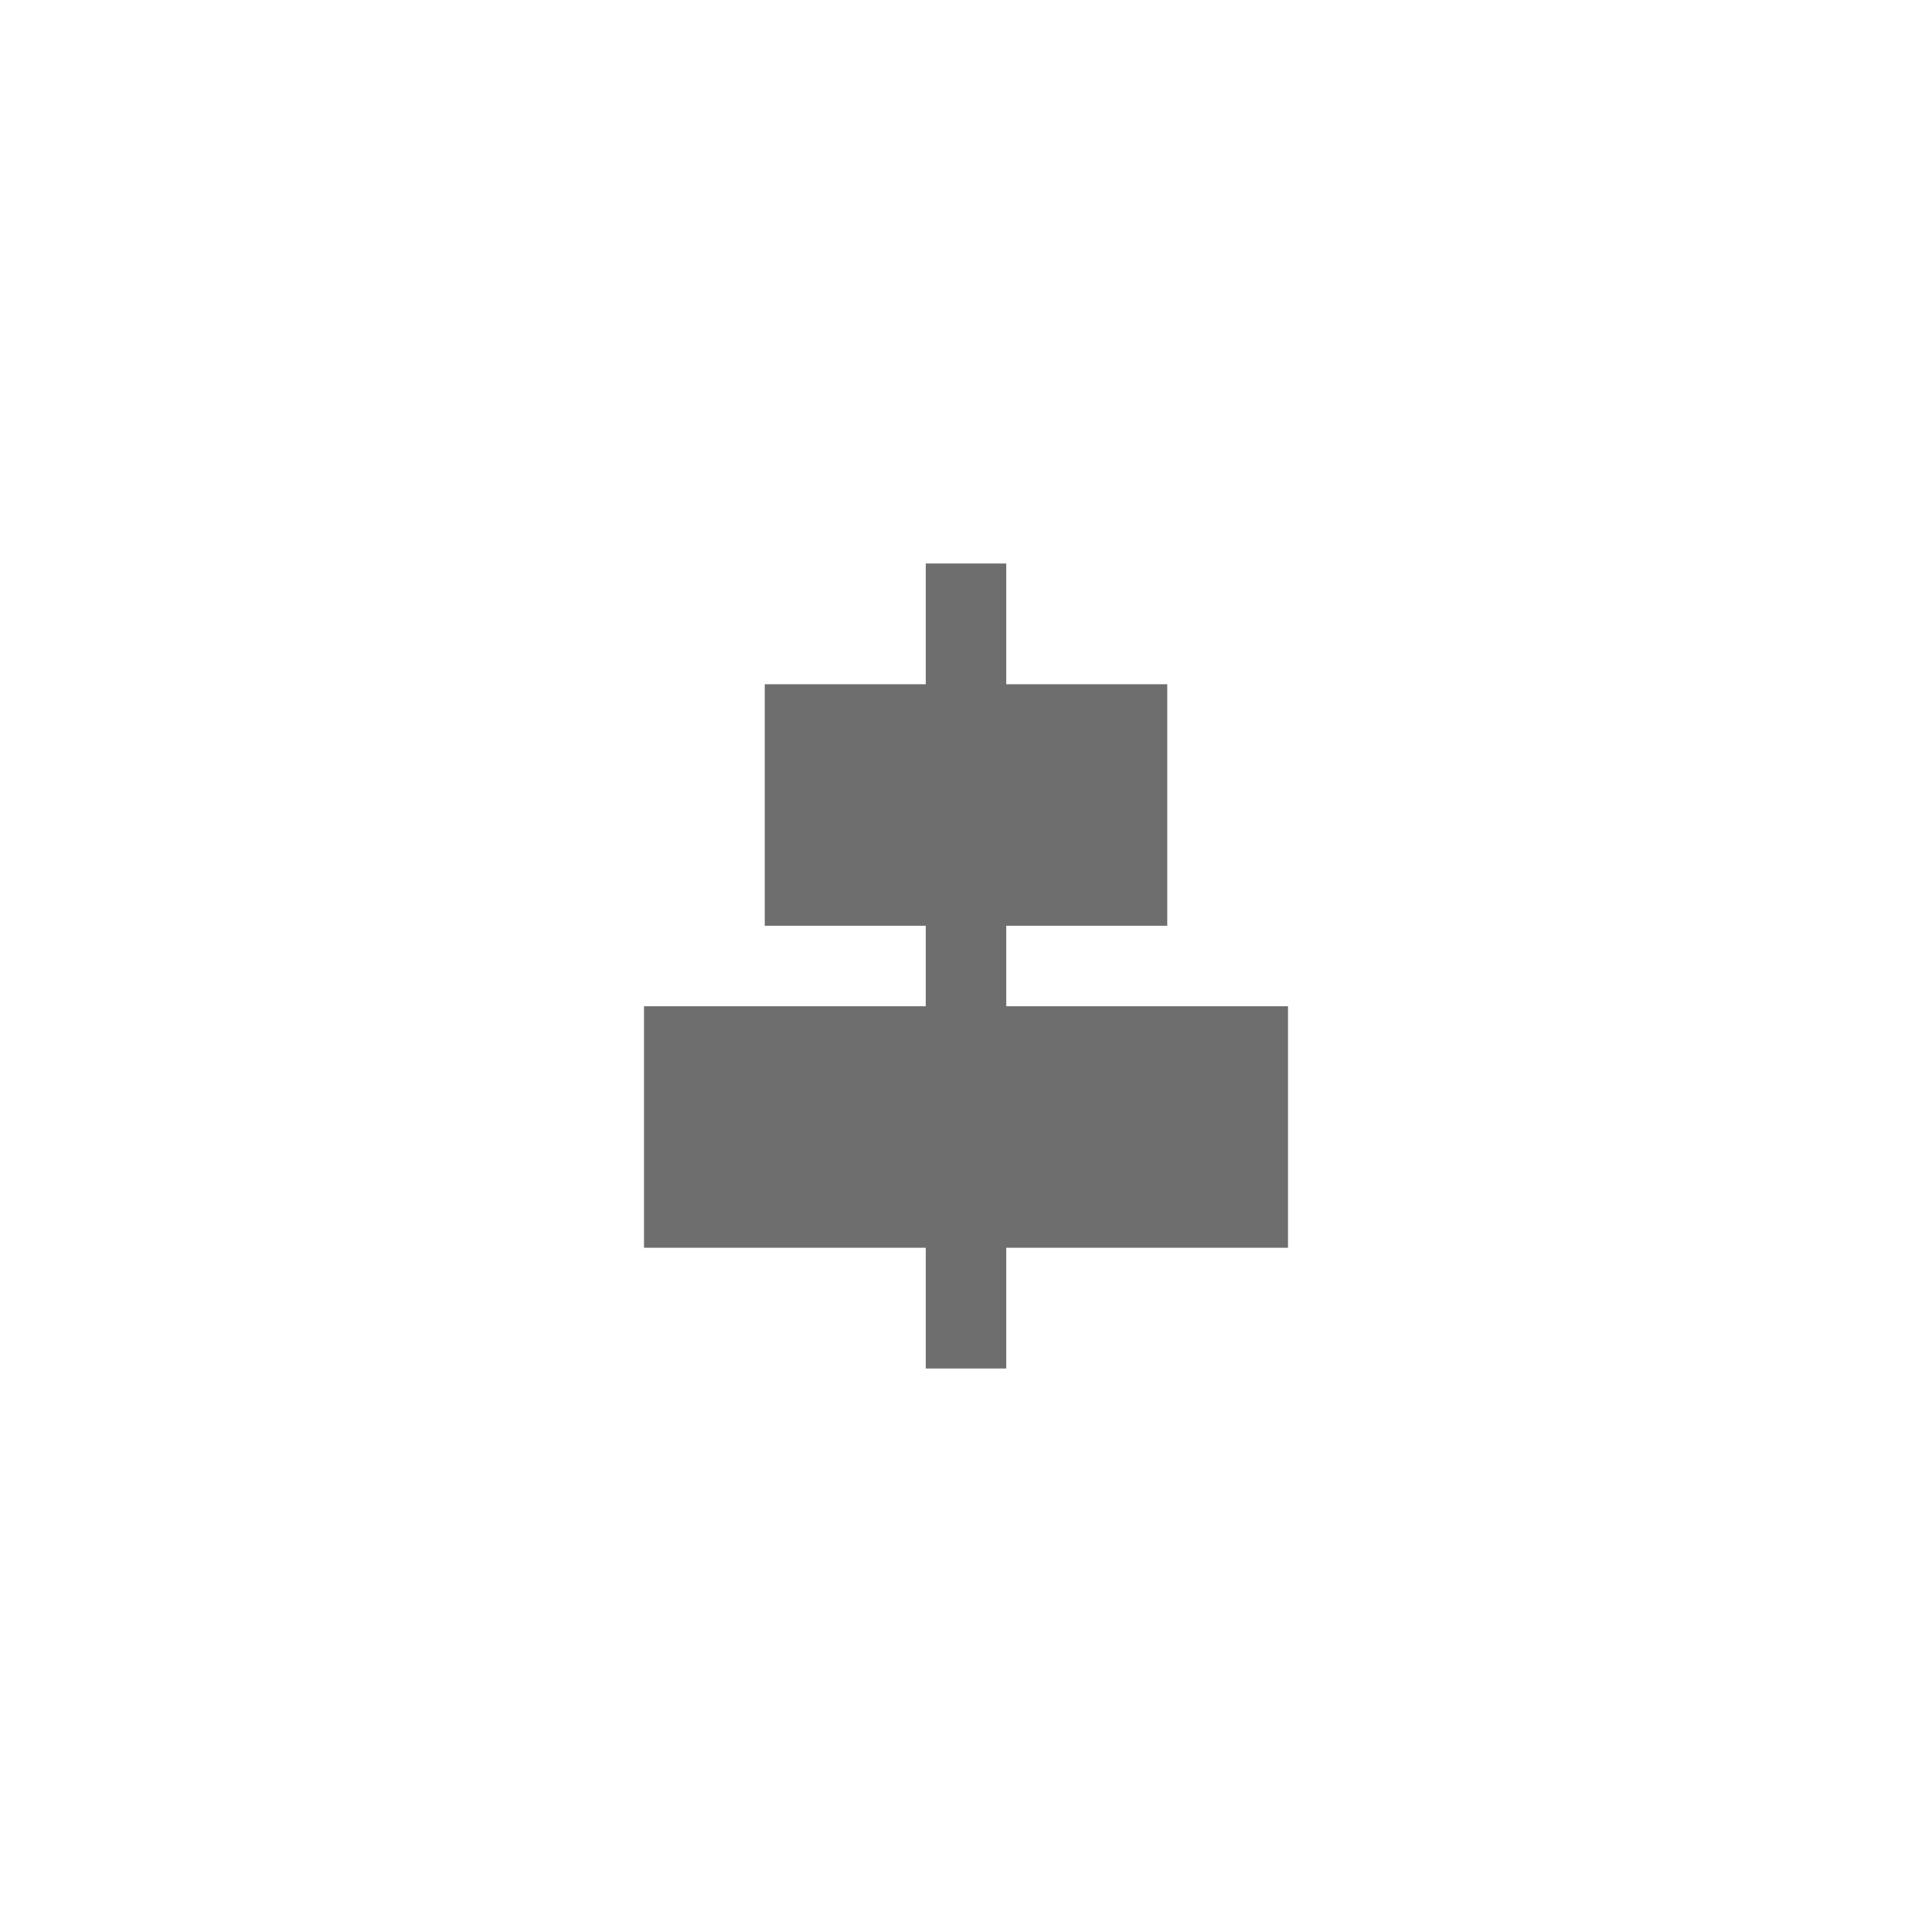
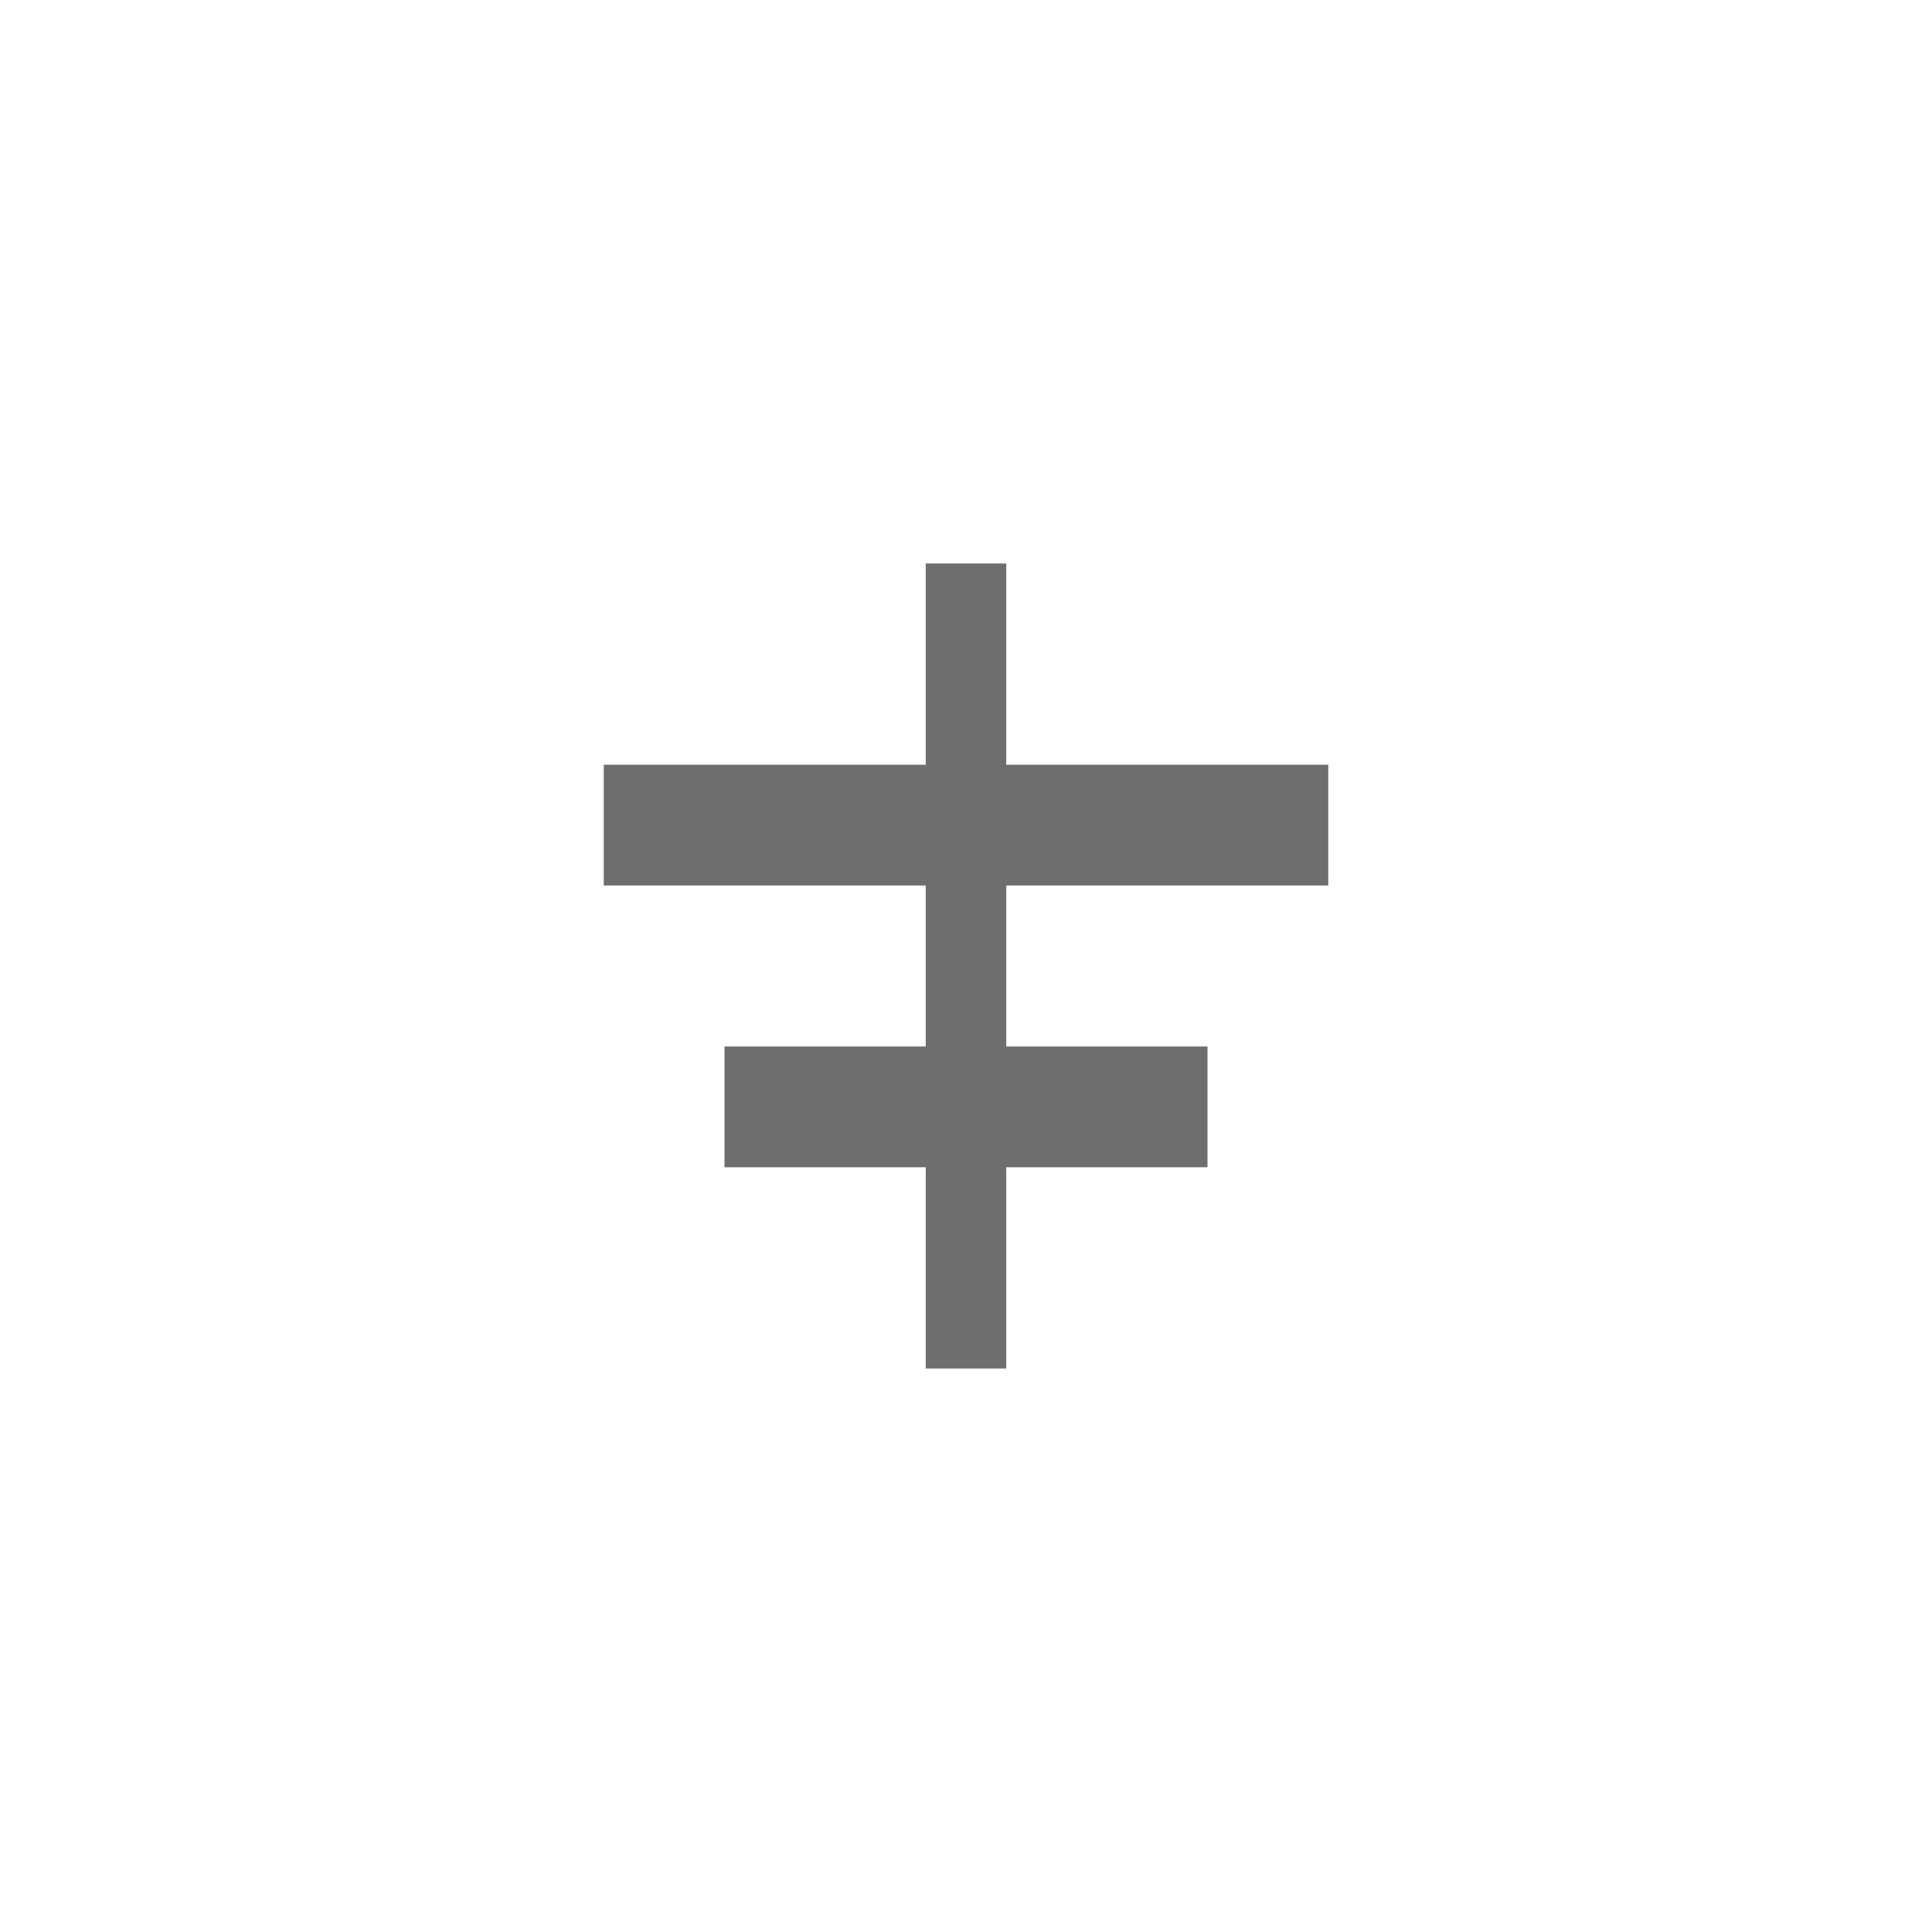
<svg xmlns="http://www.w3.org/2000/svg" viewBox="0 0 24 24" fill="#6e6e6e">
-   <path transform="scale(0.5) translate(12 12)" d="M20 19H13V22H11V19H4V13H11V11H7V5H11V2H13V5H17V11H13V13H20V19Z" />
+   <path transform="scale(0.5) translate(12 12)" d="M11 2H13V7H21V10H13V14H18V17H13V22H11V17H6V14H11V10H3V7H11V2Z" />
</svg>
